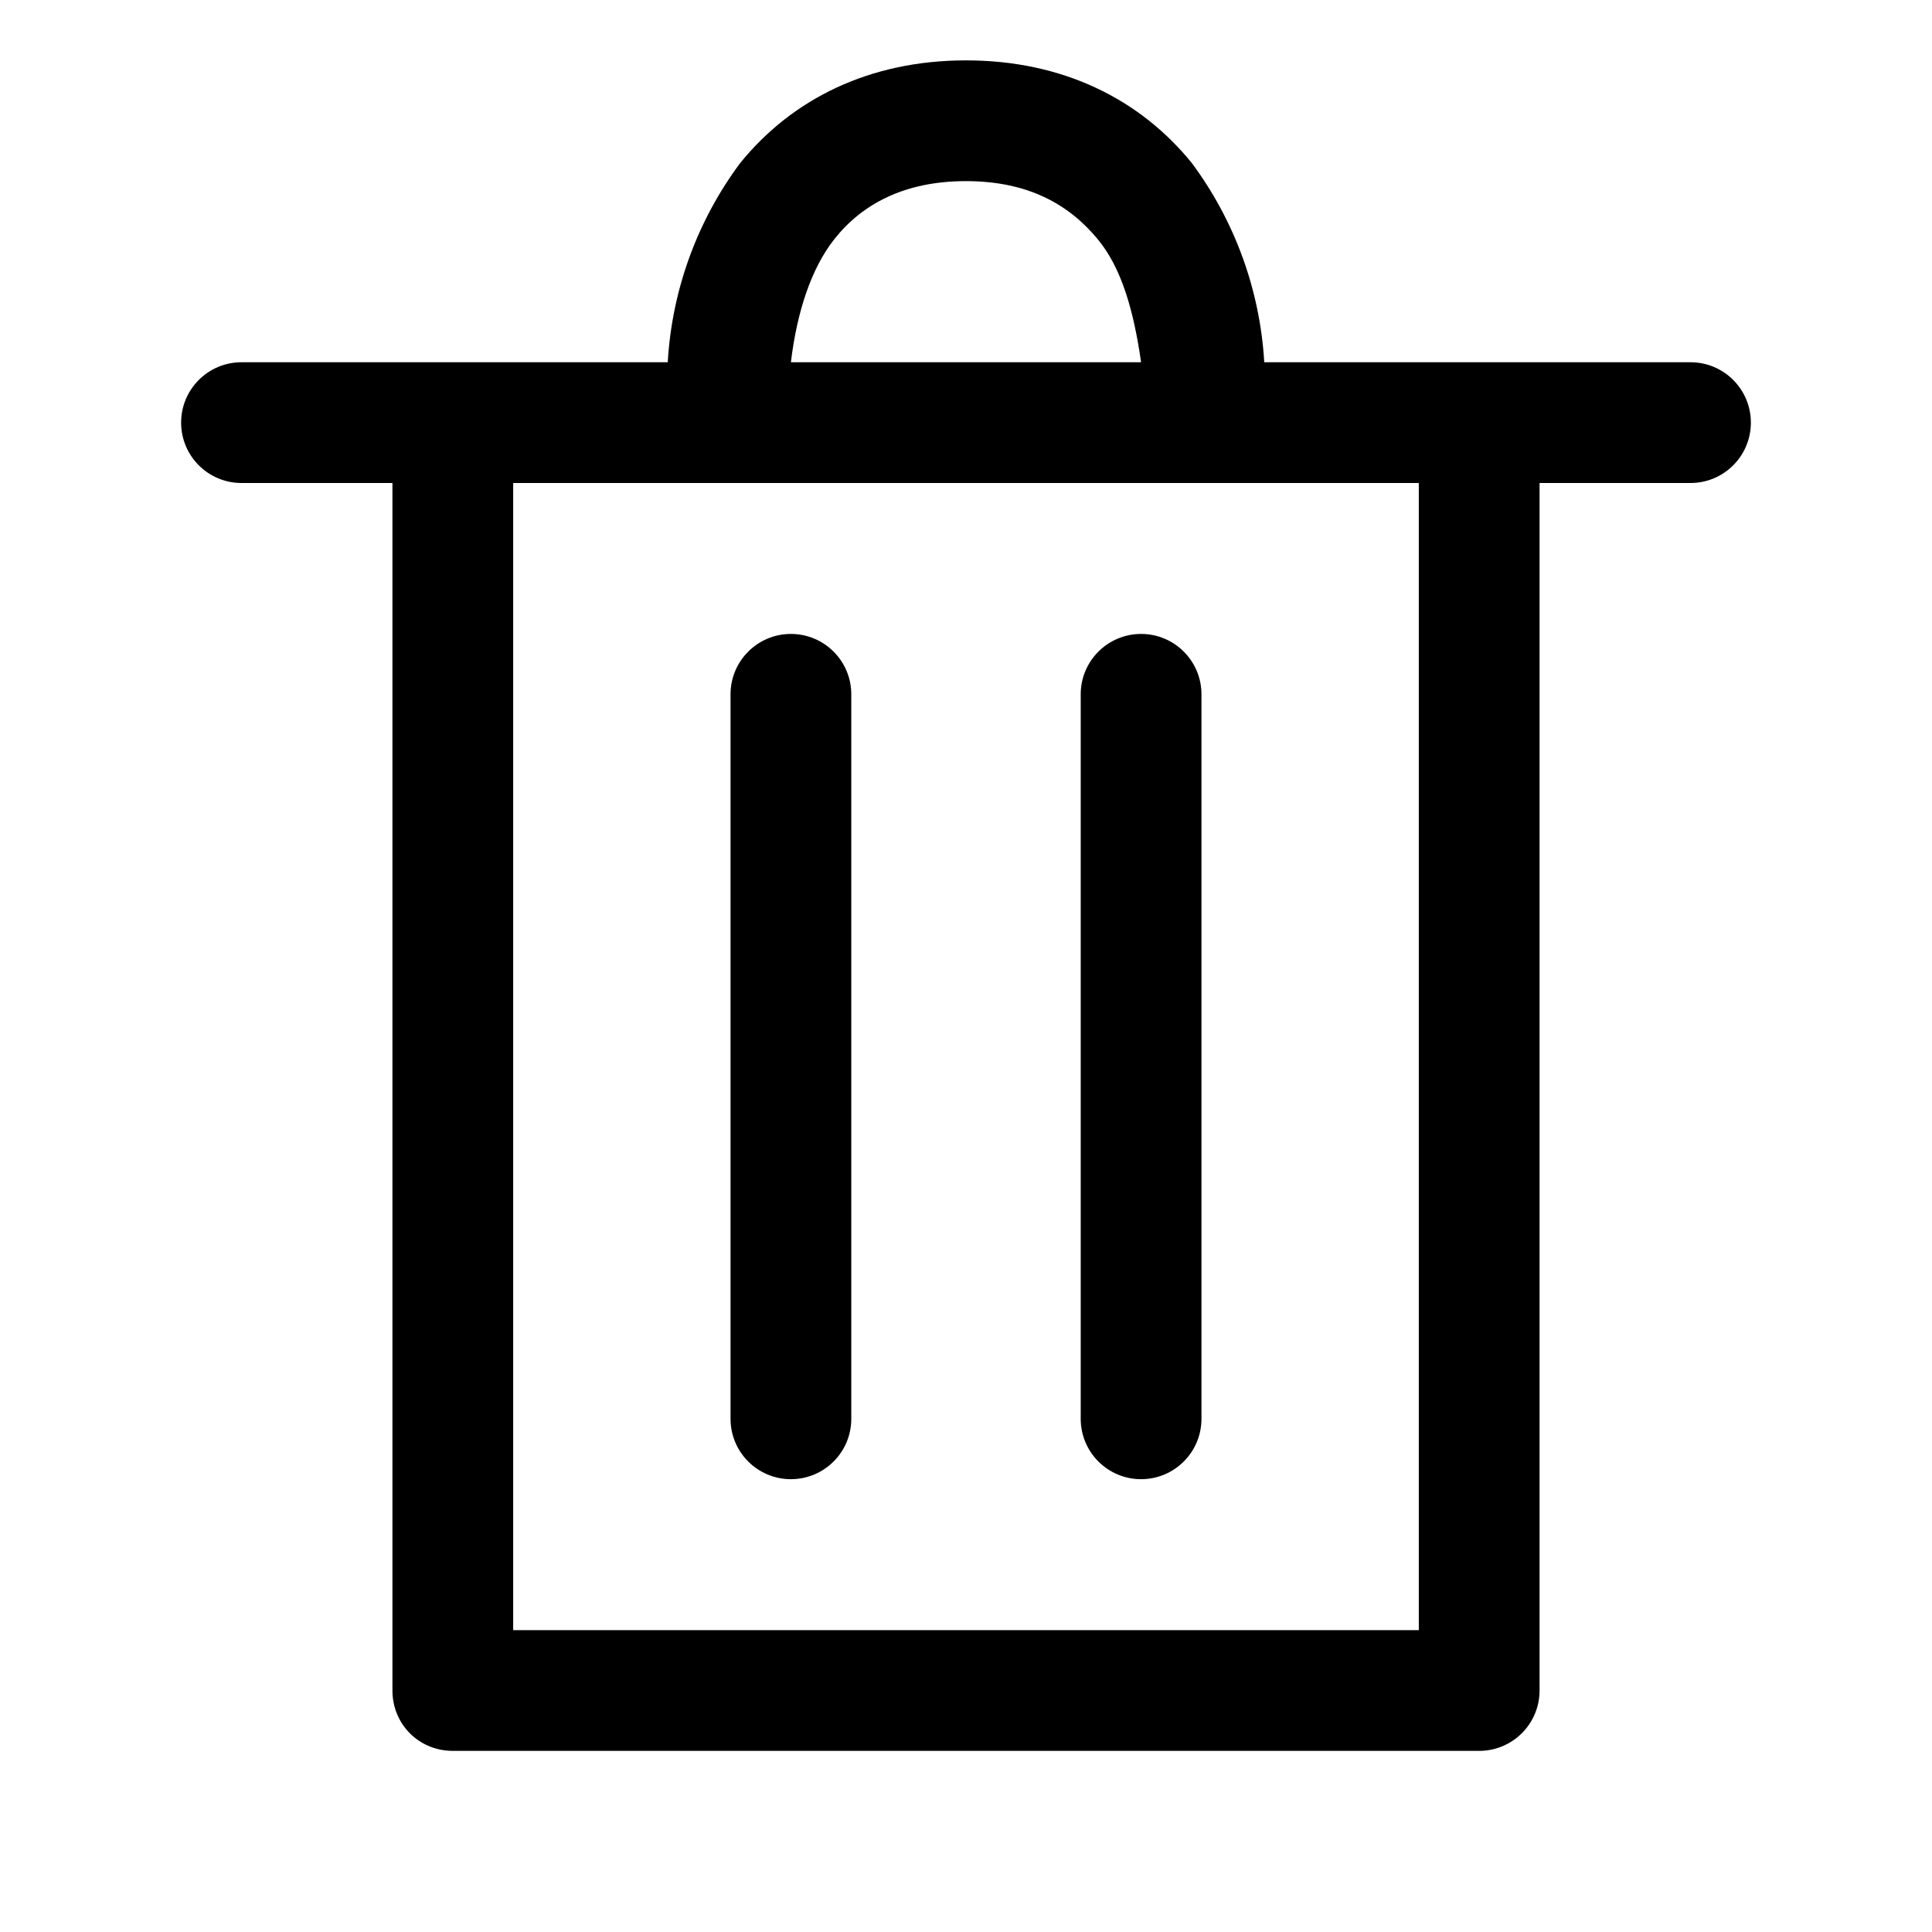
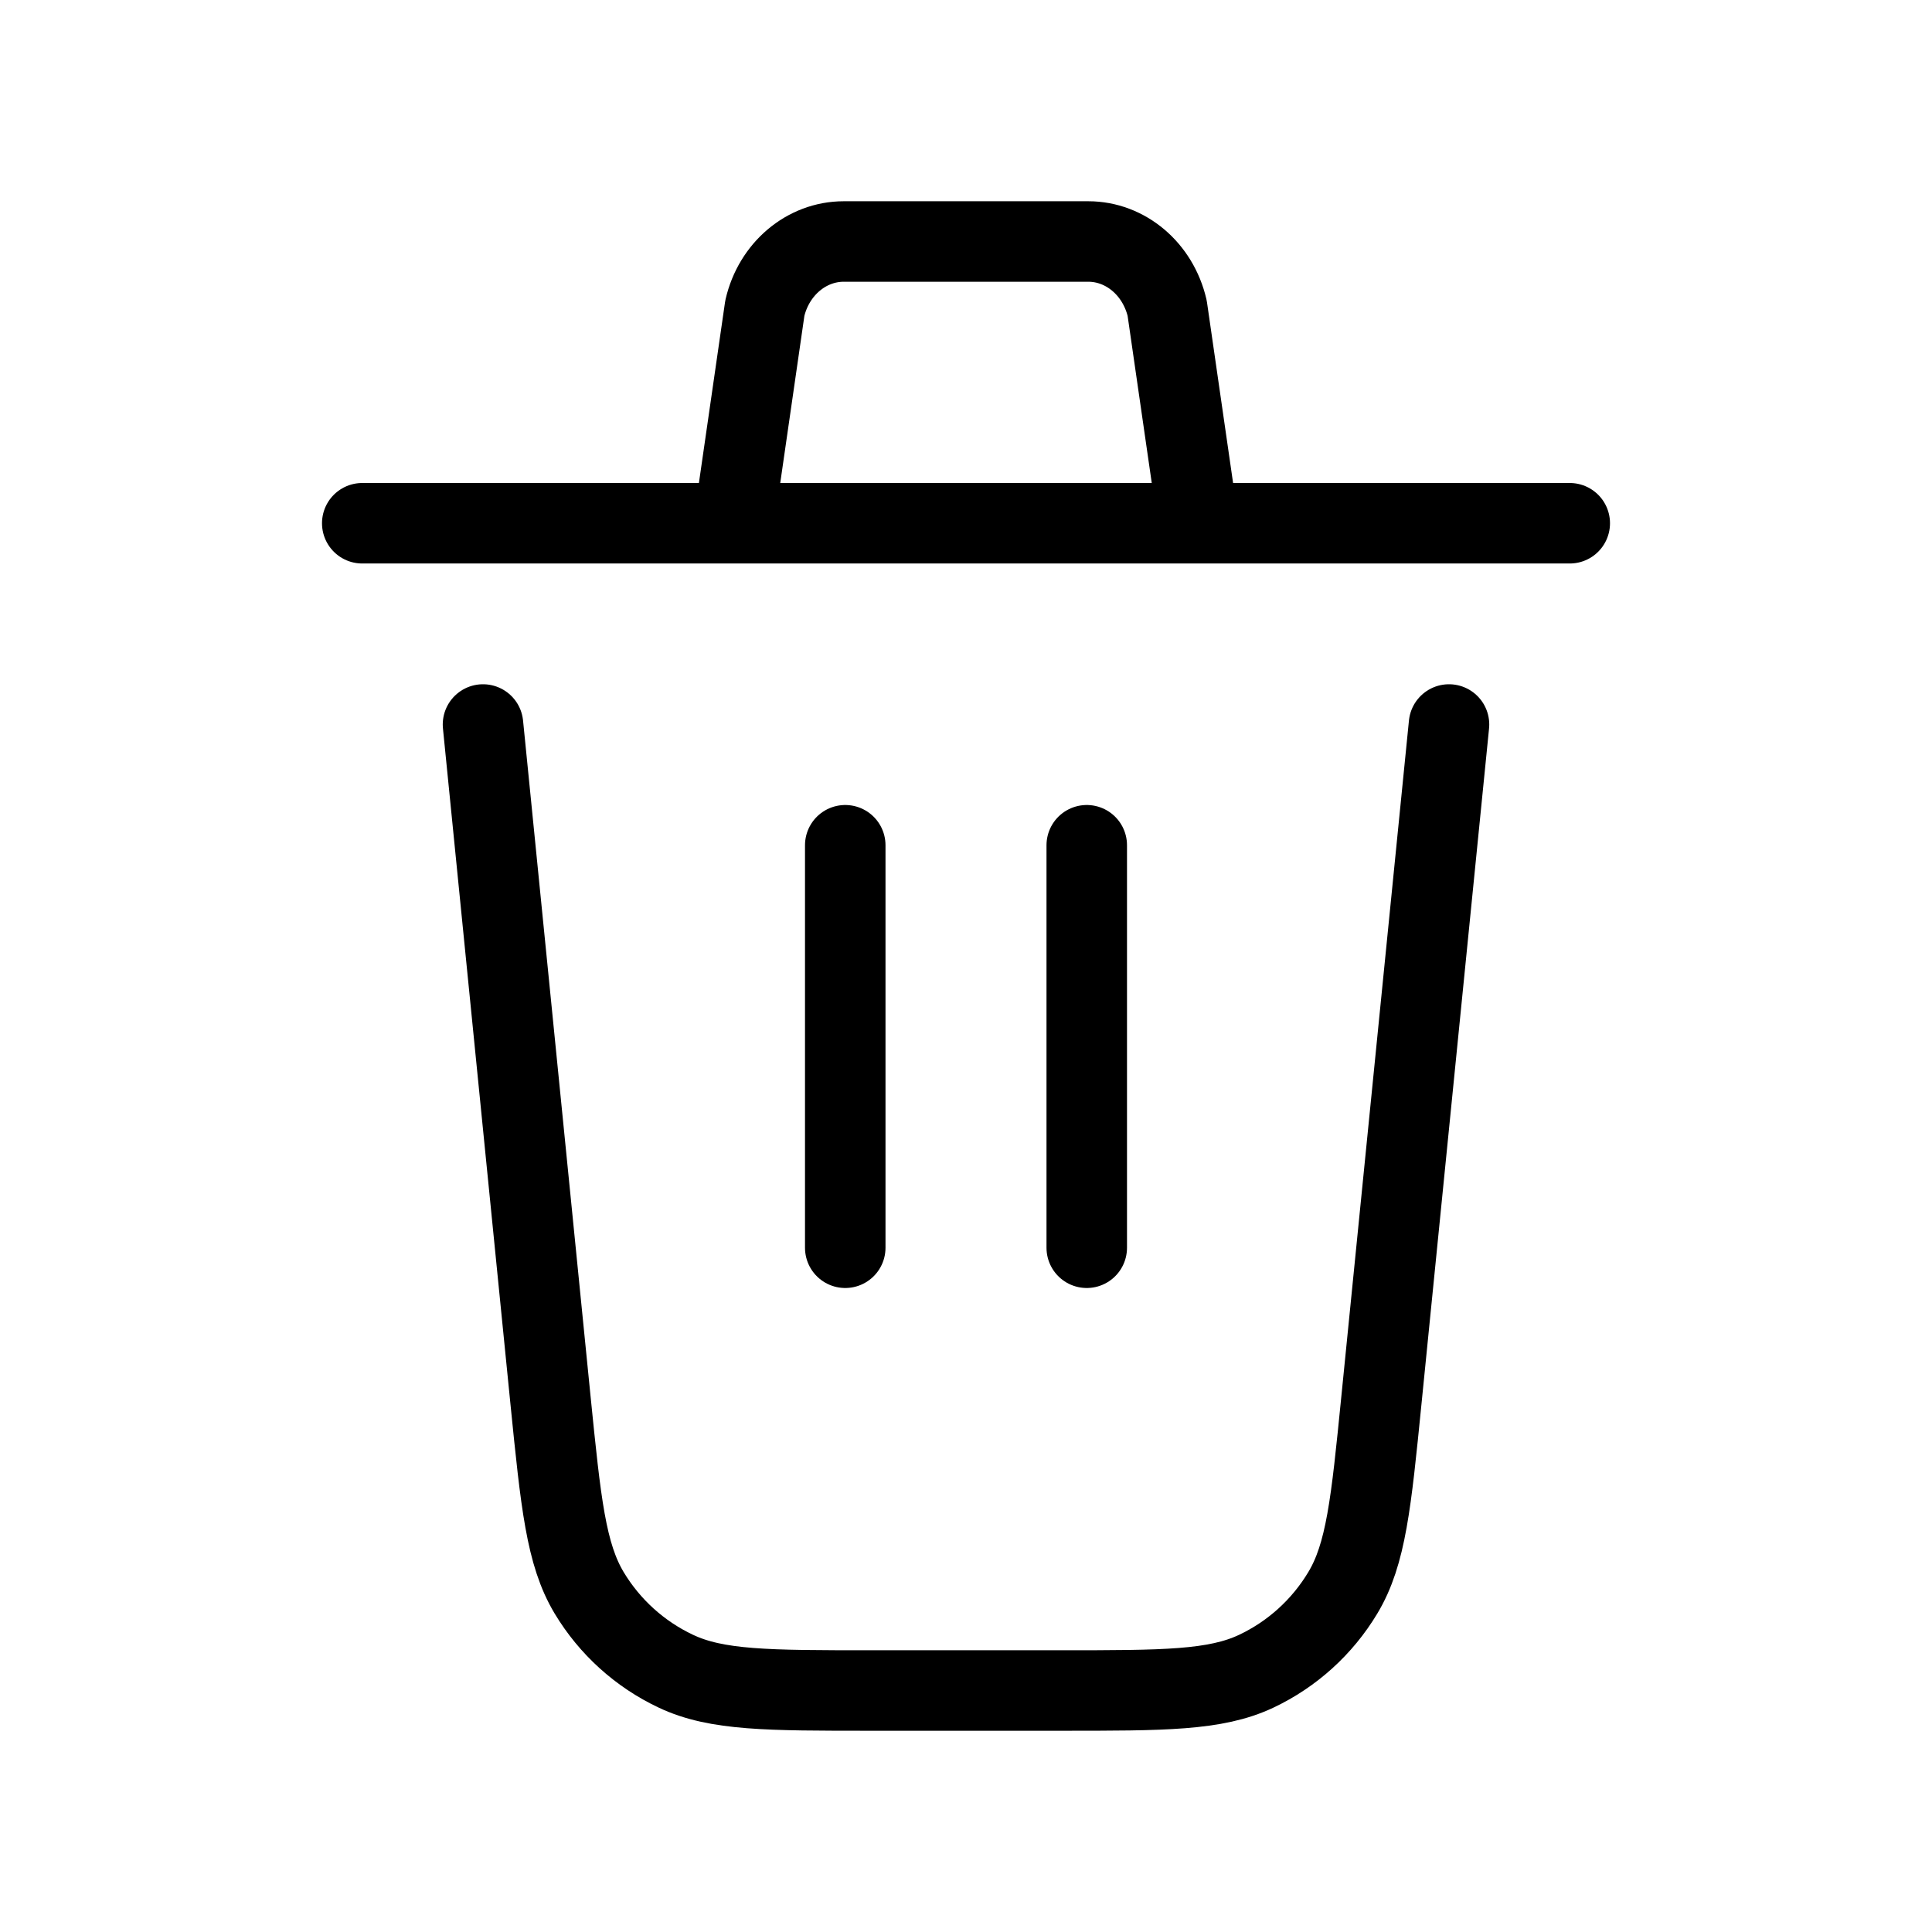
- <svg xmlns="http://www.w3.org/2000/svg" class="icon icon-remove" viewBox="0 0 16 16">
-   <path fill="currentColor" d="M14 3h-3.53a3.07 3.07 0 0 0-.6-1.65C9.44.82 8.8.5 8 .5s-1.44.32-1.87.85A3.06 3.06 0 0 0 5.53 3H2a.5.5 0 0 0 0 1h1.25v10c0 .28.22.5.5.5h8.5a.5.5 0 0 0 .5-.5V4H14a.5.5 0 0 0 0-1M6.91 1.98c.23-.29.58-.48 1.09-.48s.85.19 1.09.48c.2.24.3.6.36 1.02h-2.9c.05-.42.17-.78.36-1.02m4.84 11.52h-7.5V4h7.5z" />
-   <path fill="currentColor" d="M6.55 5.25a.5.5 0 0 0-.5.5v6a.5.5 0 0 0 1 0v-6a.5.5 0 0 0-.5-.5m2.9 0a.5.5 0 0 0-.5.5v6a.5.5 0 0 0 1 0v-6a.5.5 0 0 0-.5-.5" />
+ <svg xmlns="http://www.w3.org/2000/svg" viewBox="0 0 24 24" class="icon icon-remove">
+   <path fill="none" stroke="currentColor" stroke-linecap="round" stroke-linejoin="round" stroke-width="1" d="m18 9l-.84 8.398c-.127 1.273-.19 1.909-.48 2.39a2.5 2.5 0 0 1-1.075.973C15.098 21 14.46 21 13.18 21h-2.36c-1.279 0-1.918 0-2.425-.24a2.5 2.5 0 0 1-1.076-.973c-.288-.48-.352-1.116-.48-2.389L6 9m7.5 6.5v-5m-3 5v-5m-6-4h4.615m0 0l.386-2.672c.112-.486.516-.828.98-.828h3.038c.464 0 .867.342.98.828l.386 2.672m-5.77 0h5.77m0 0H19.5" />
</svg>
